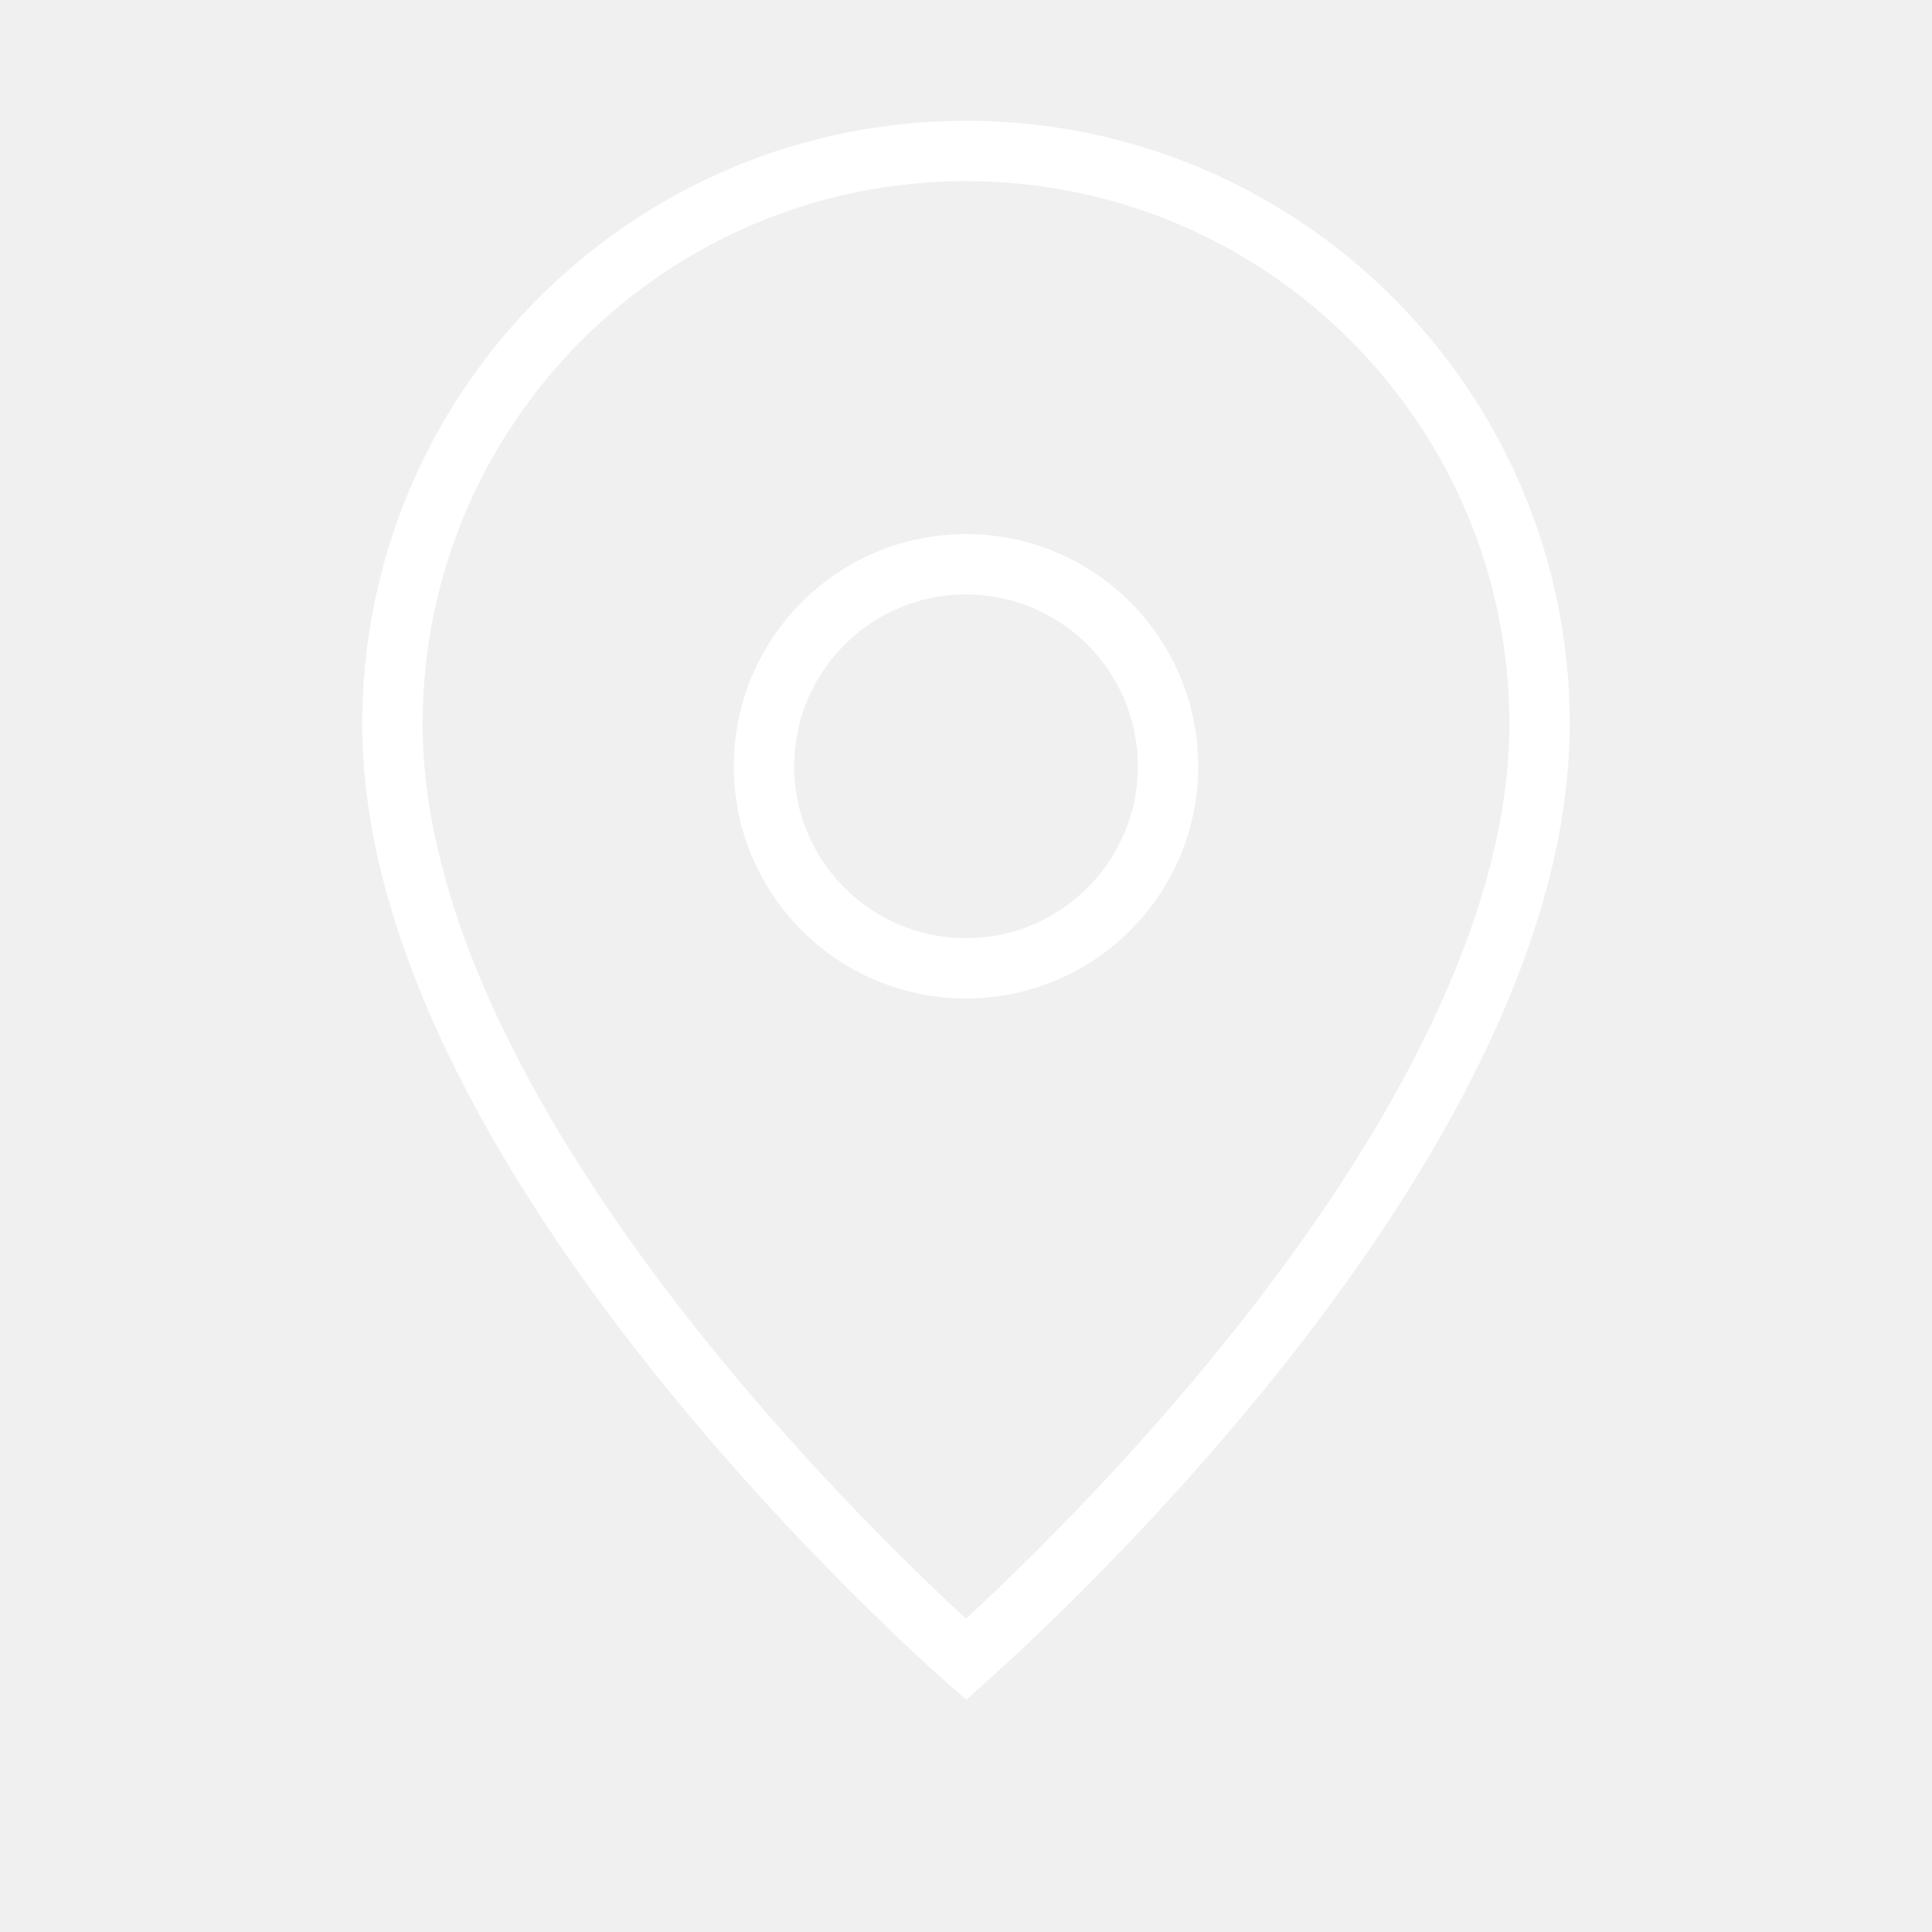
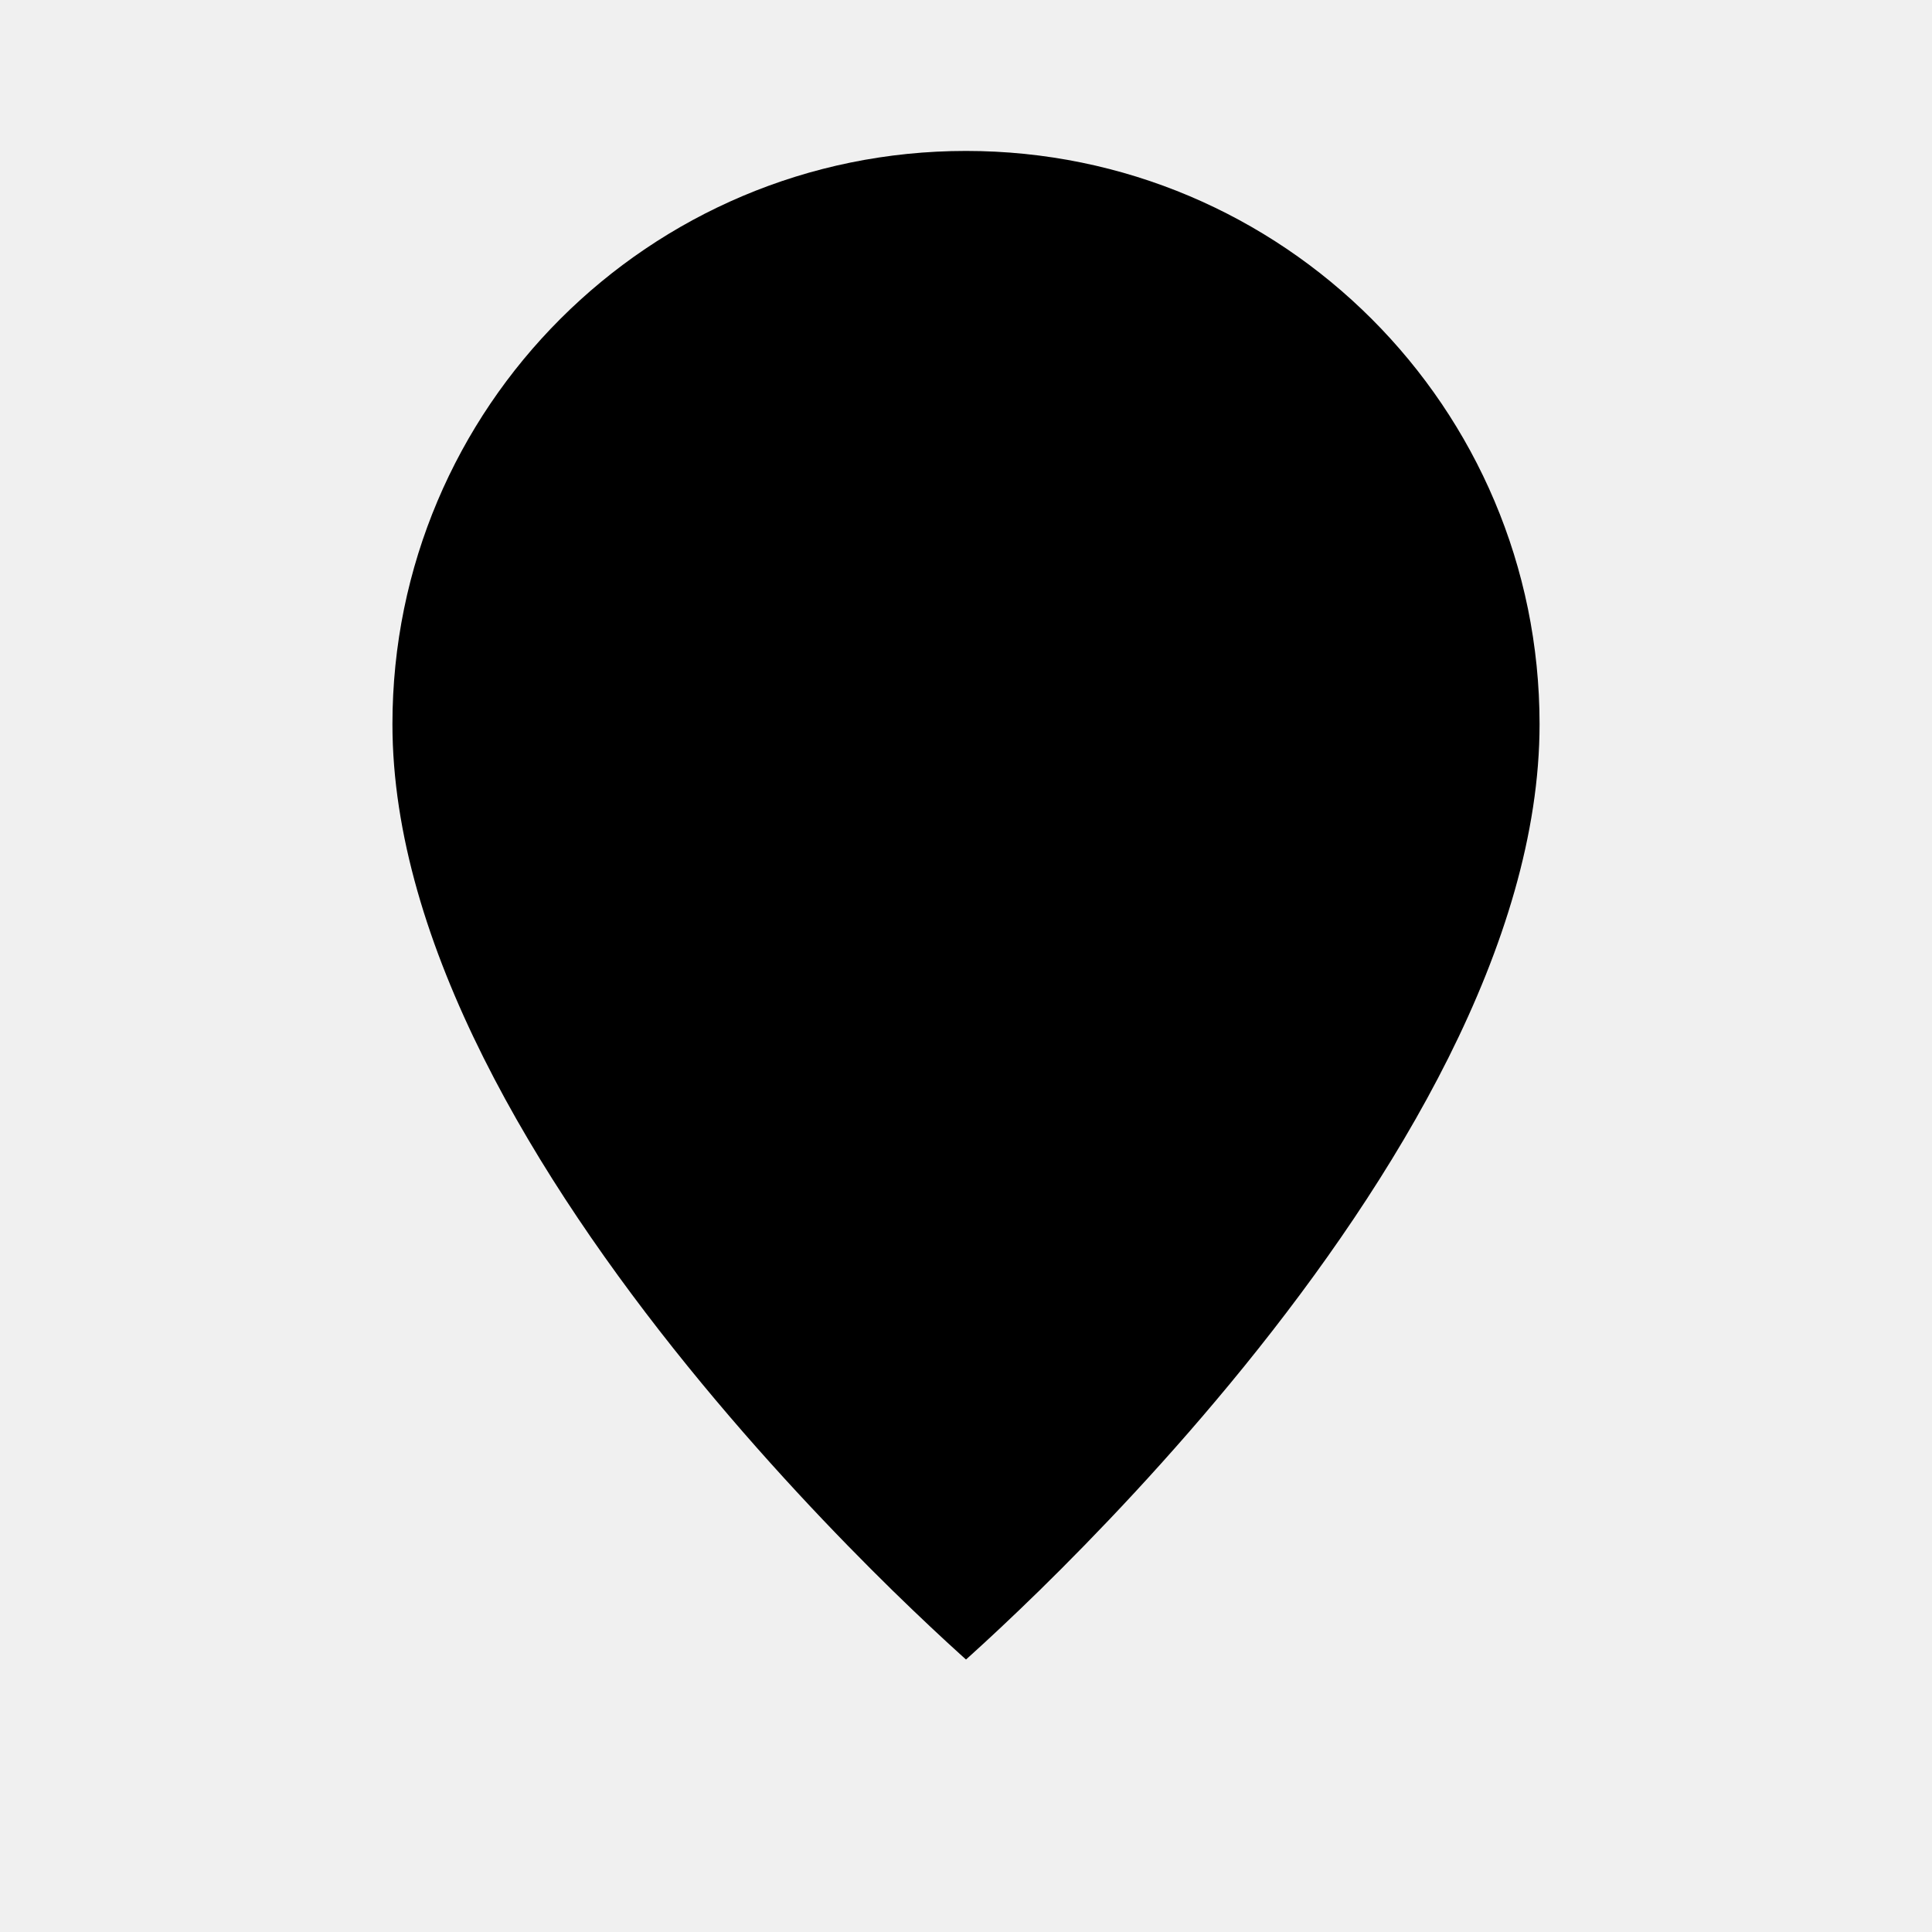
- <svg xmlns="http://www.w3.org/2000/svg" width="32" height="32" viewBox="0 0 32 32" fill="none">
-   <path d="M25.5 11.994C25.5 15.63 23.104 19.551 20.612 22.626C19.377 24.149 18.141 25.438 17.213 26.347C16.749 26.8 16.363 27.159 16.094 27.402C16.061 27.433 16.029 27.461 16 27.487C15.97 27.461 15.939 27.433 15.906 27.402C15.637 27.159 15.251 26.8 14.787 26.347C13.859 25.438 12.623 24.149 11.388 22.626C8.896 19.551 6.5 15.63 6.5 11.994C6.5 6.751 10.753 2.5 16 2.5C21.247 2.5 25.5 6.751 25.5 11.994Z" stroke="white" />
-   <circle cx="16" cy="12.692" r="3.346" stroke="white" />
+ <svg width="32" height="32" viewBox="0 0 32 32">
+   <path d="M25.5 11.994C25.5 15.63 23.104 19.551 20.612 22.626C19.377 24.149 18.141 25.438 17.213 26.347C16.749 26.8 16.363 27.159 16.094 27.402C16.061 27.433 16.029 27.461 16 27.487C15.97 27.461 15.939 27.433 15.906 27.402C15.637 27.159 15.251 26.8 14.787 26.347C13.859 25.438 12.623 24.149 11.388 22.626C8.896 19.551 6.5 15.63 6.5 11.994C6.5 6.751 10.753 2.5 16 2.5C21.247 2.5 25.5 6.751 25.5 11.994Z" stroke="current-color" />
+   <circle cx="16" cy="12.692" r="3.346" stroke="current-color" />
</svg>
